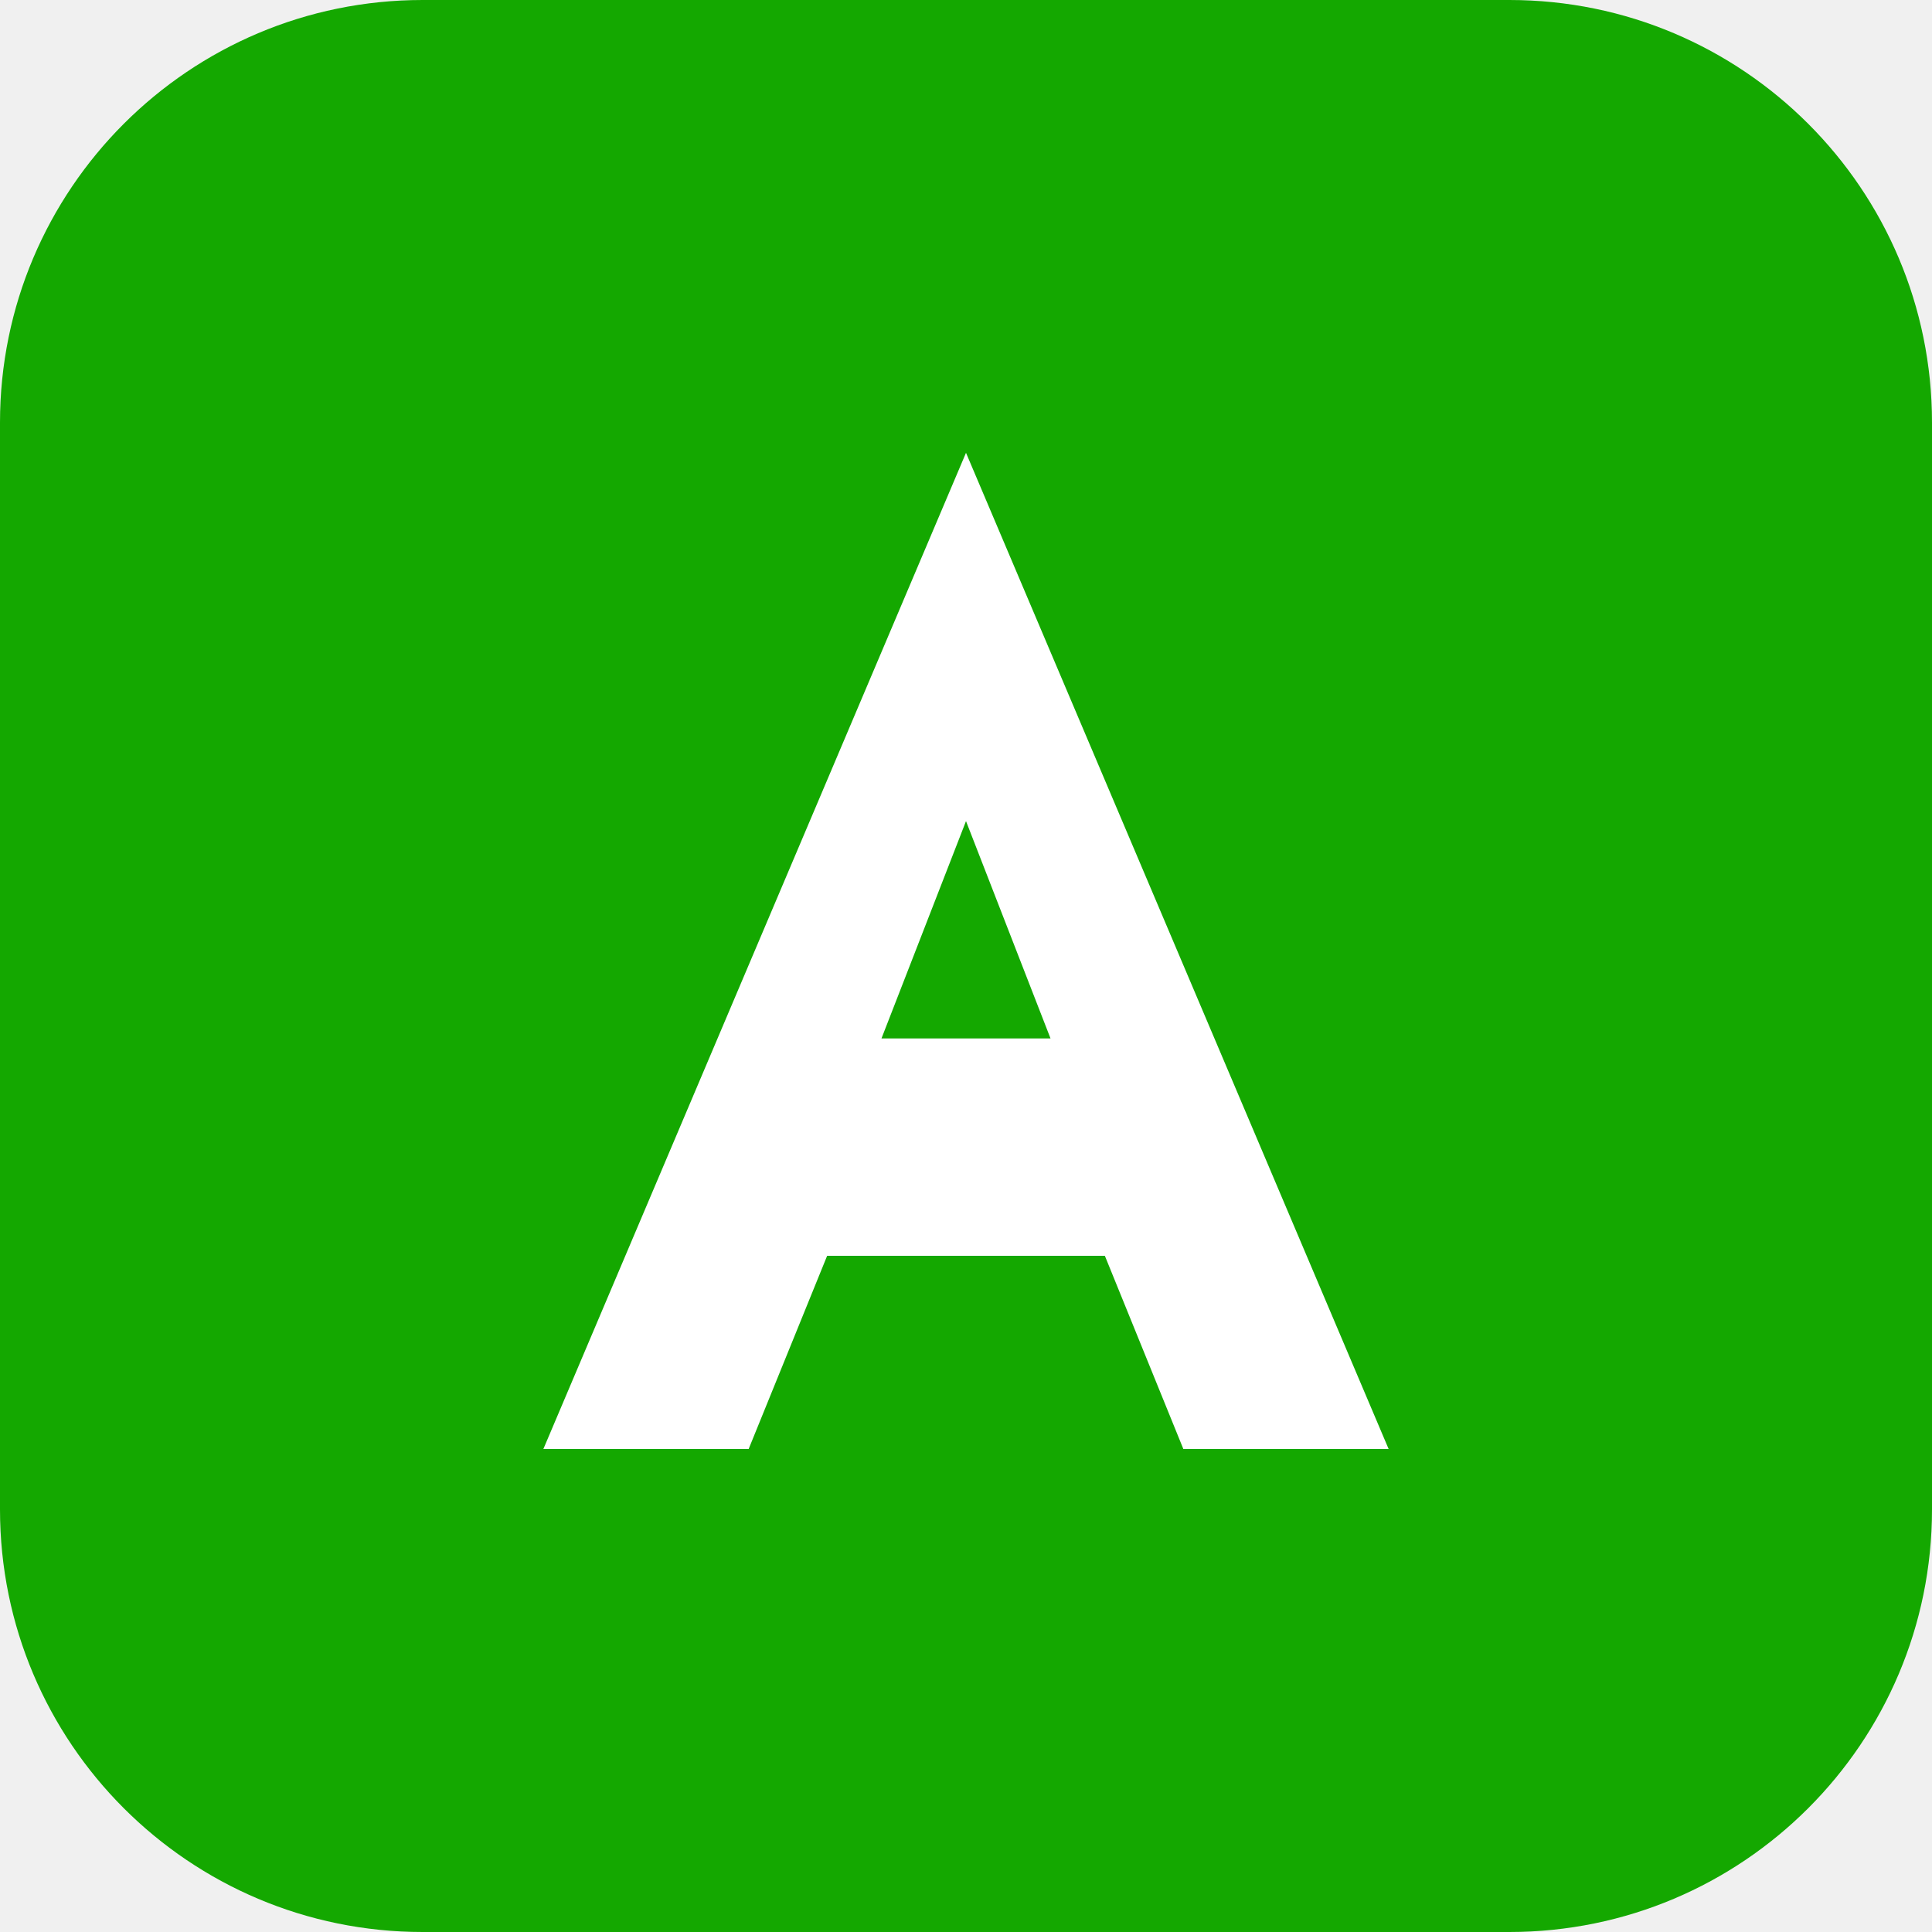
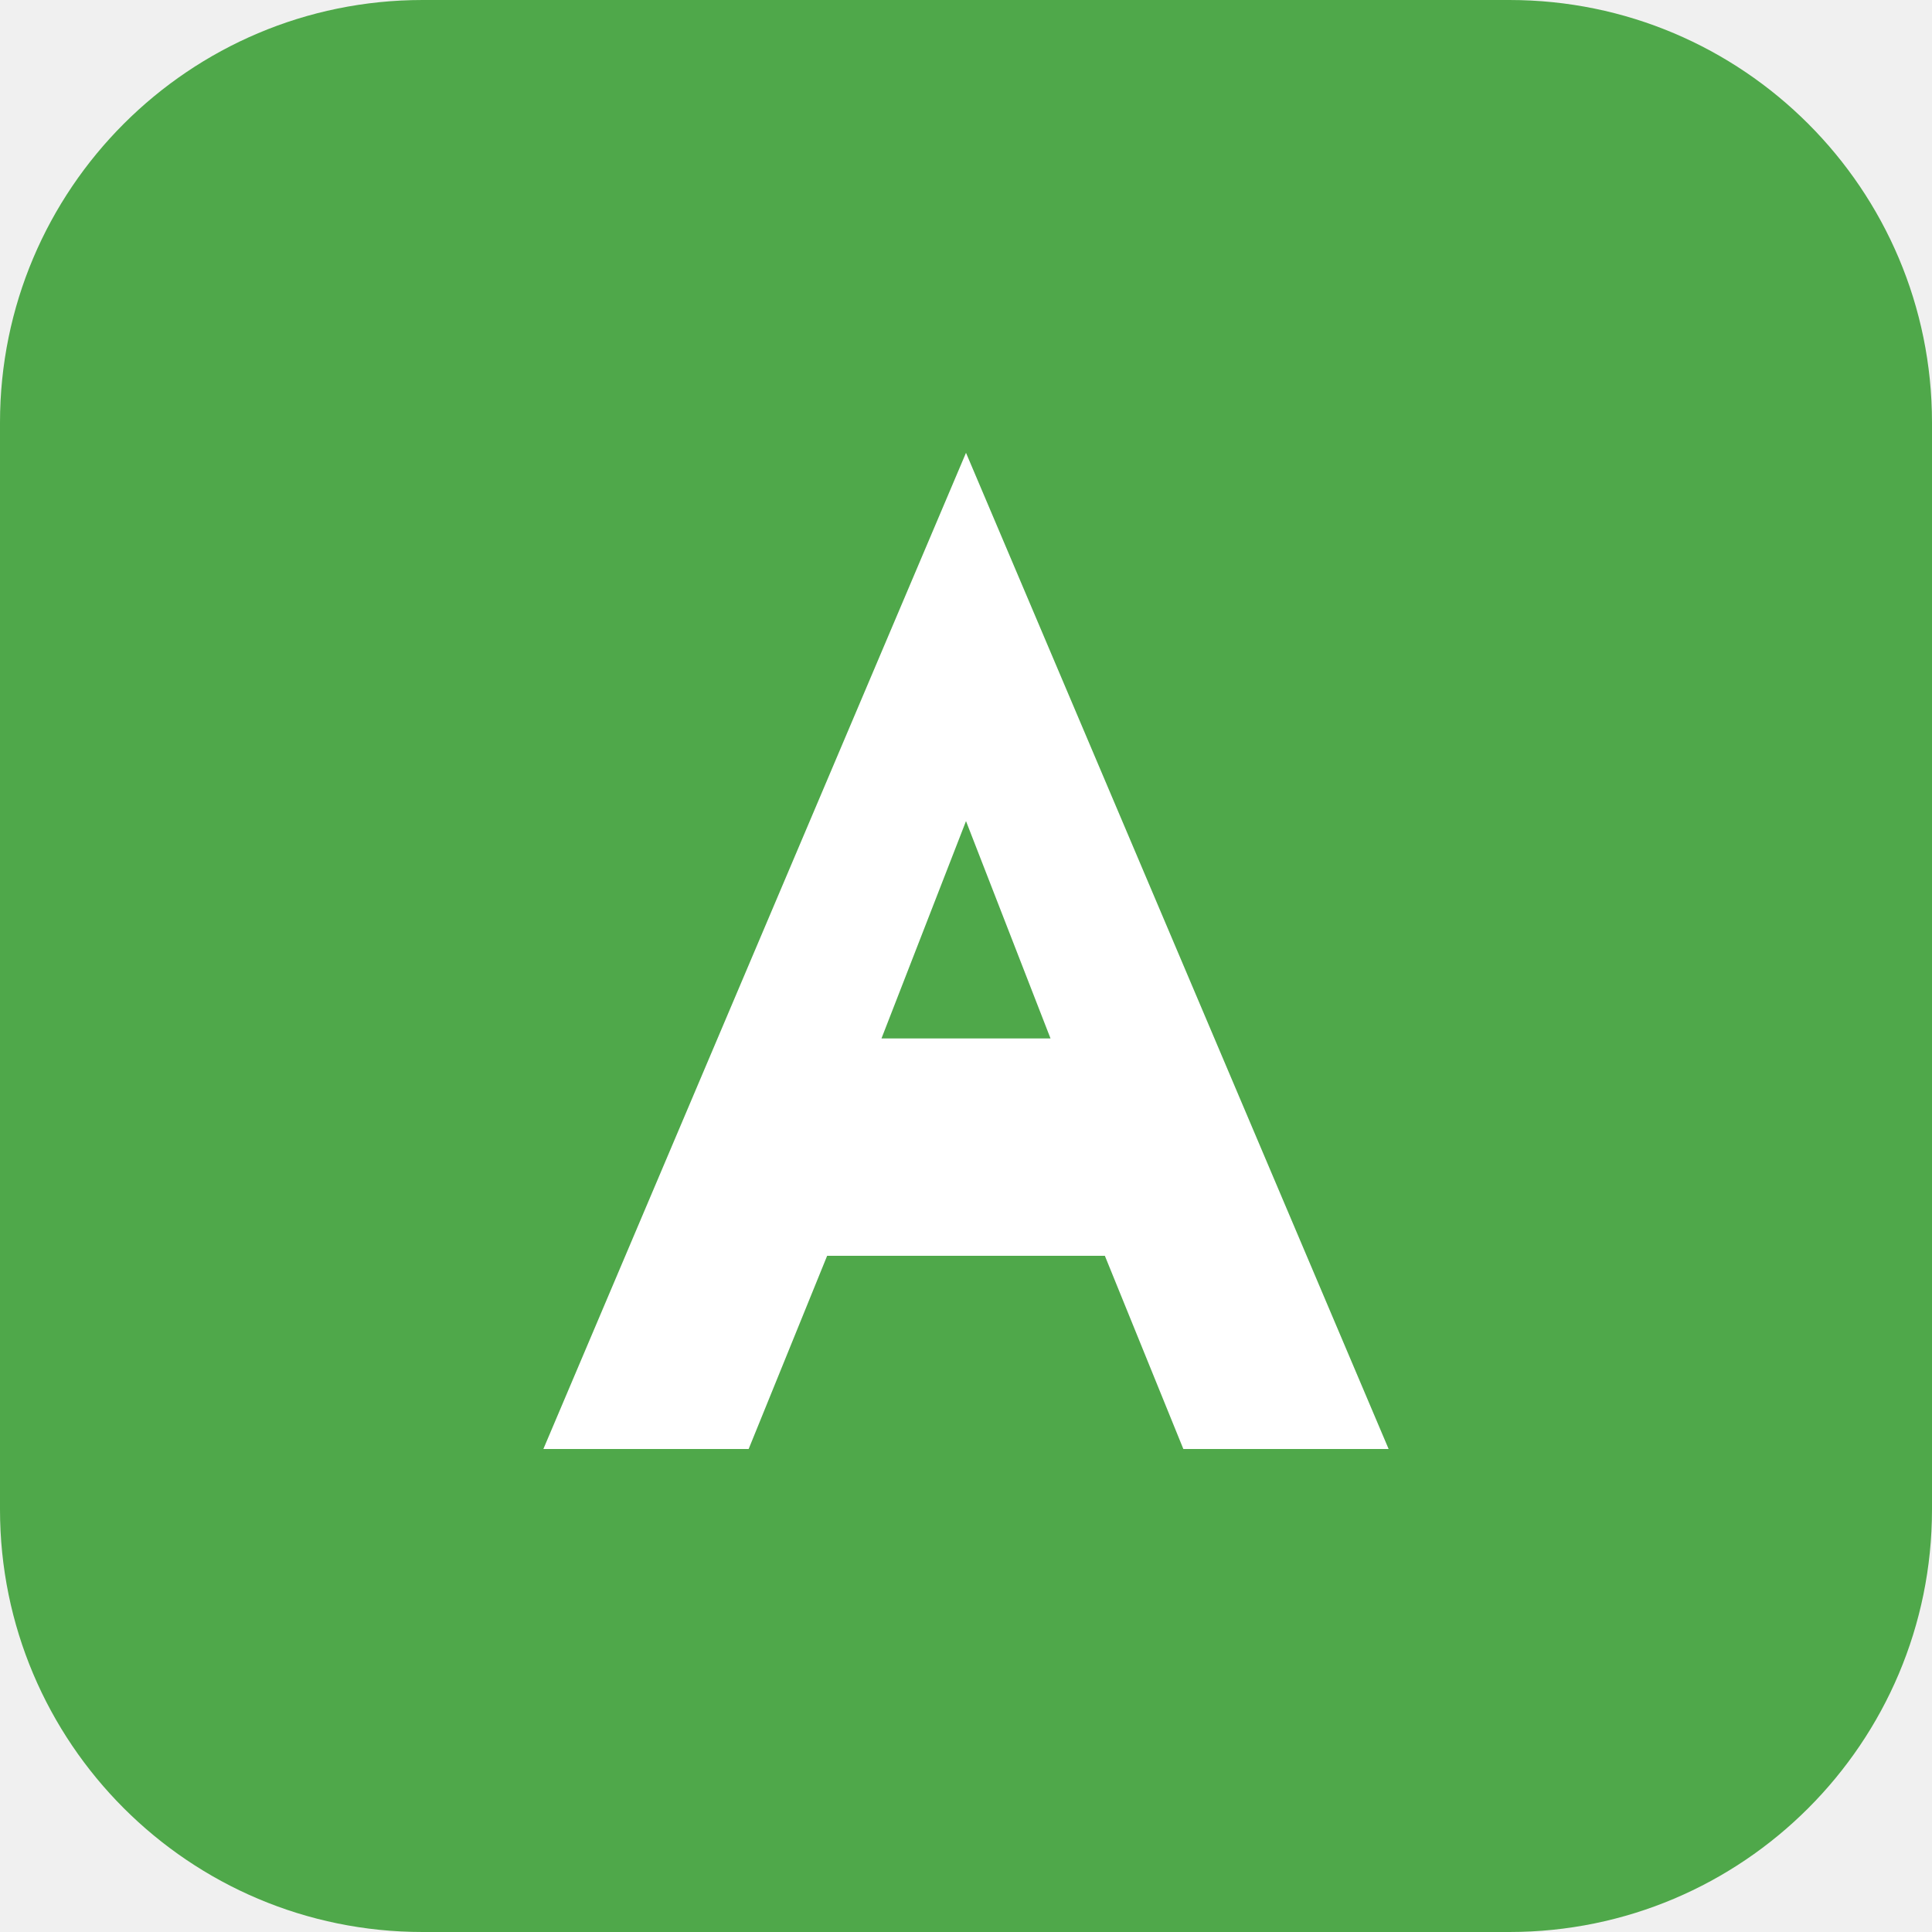
<svg xmlns="http://www.w3.org/2000/svg" viewBox="0 0 32 32" width="32" height="32">
-   <rect width="32" height="32" rx="7" fill="#14a800" />
+   <rect width="32" height="32" rx="7" fill="#4fa84a" />
  <path d="M16 7.5 23 24h-3.4l-1.3-3.2h-4.6L12.4 24H9L16 7.5Zm0 6.1-1.4 3.6h2.8L16 13.6Z" fill="#fff" />
</svg>
